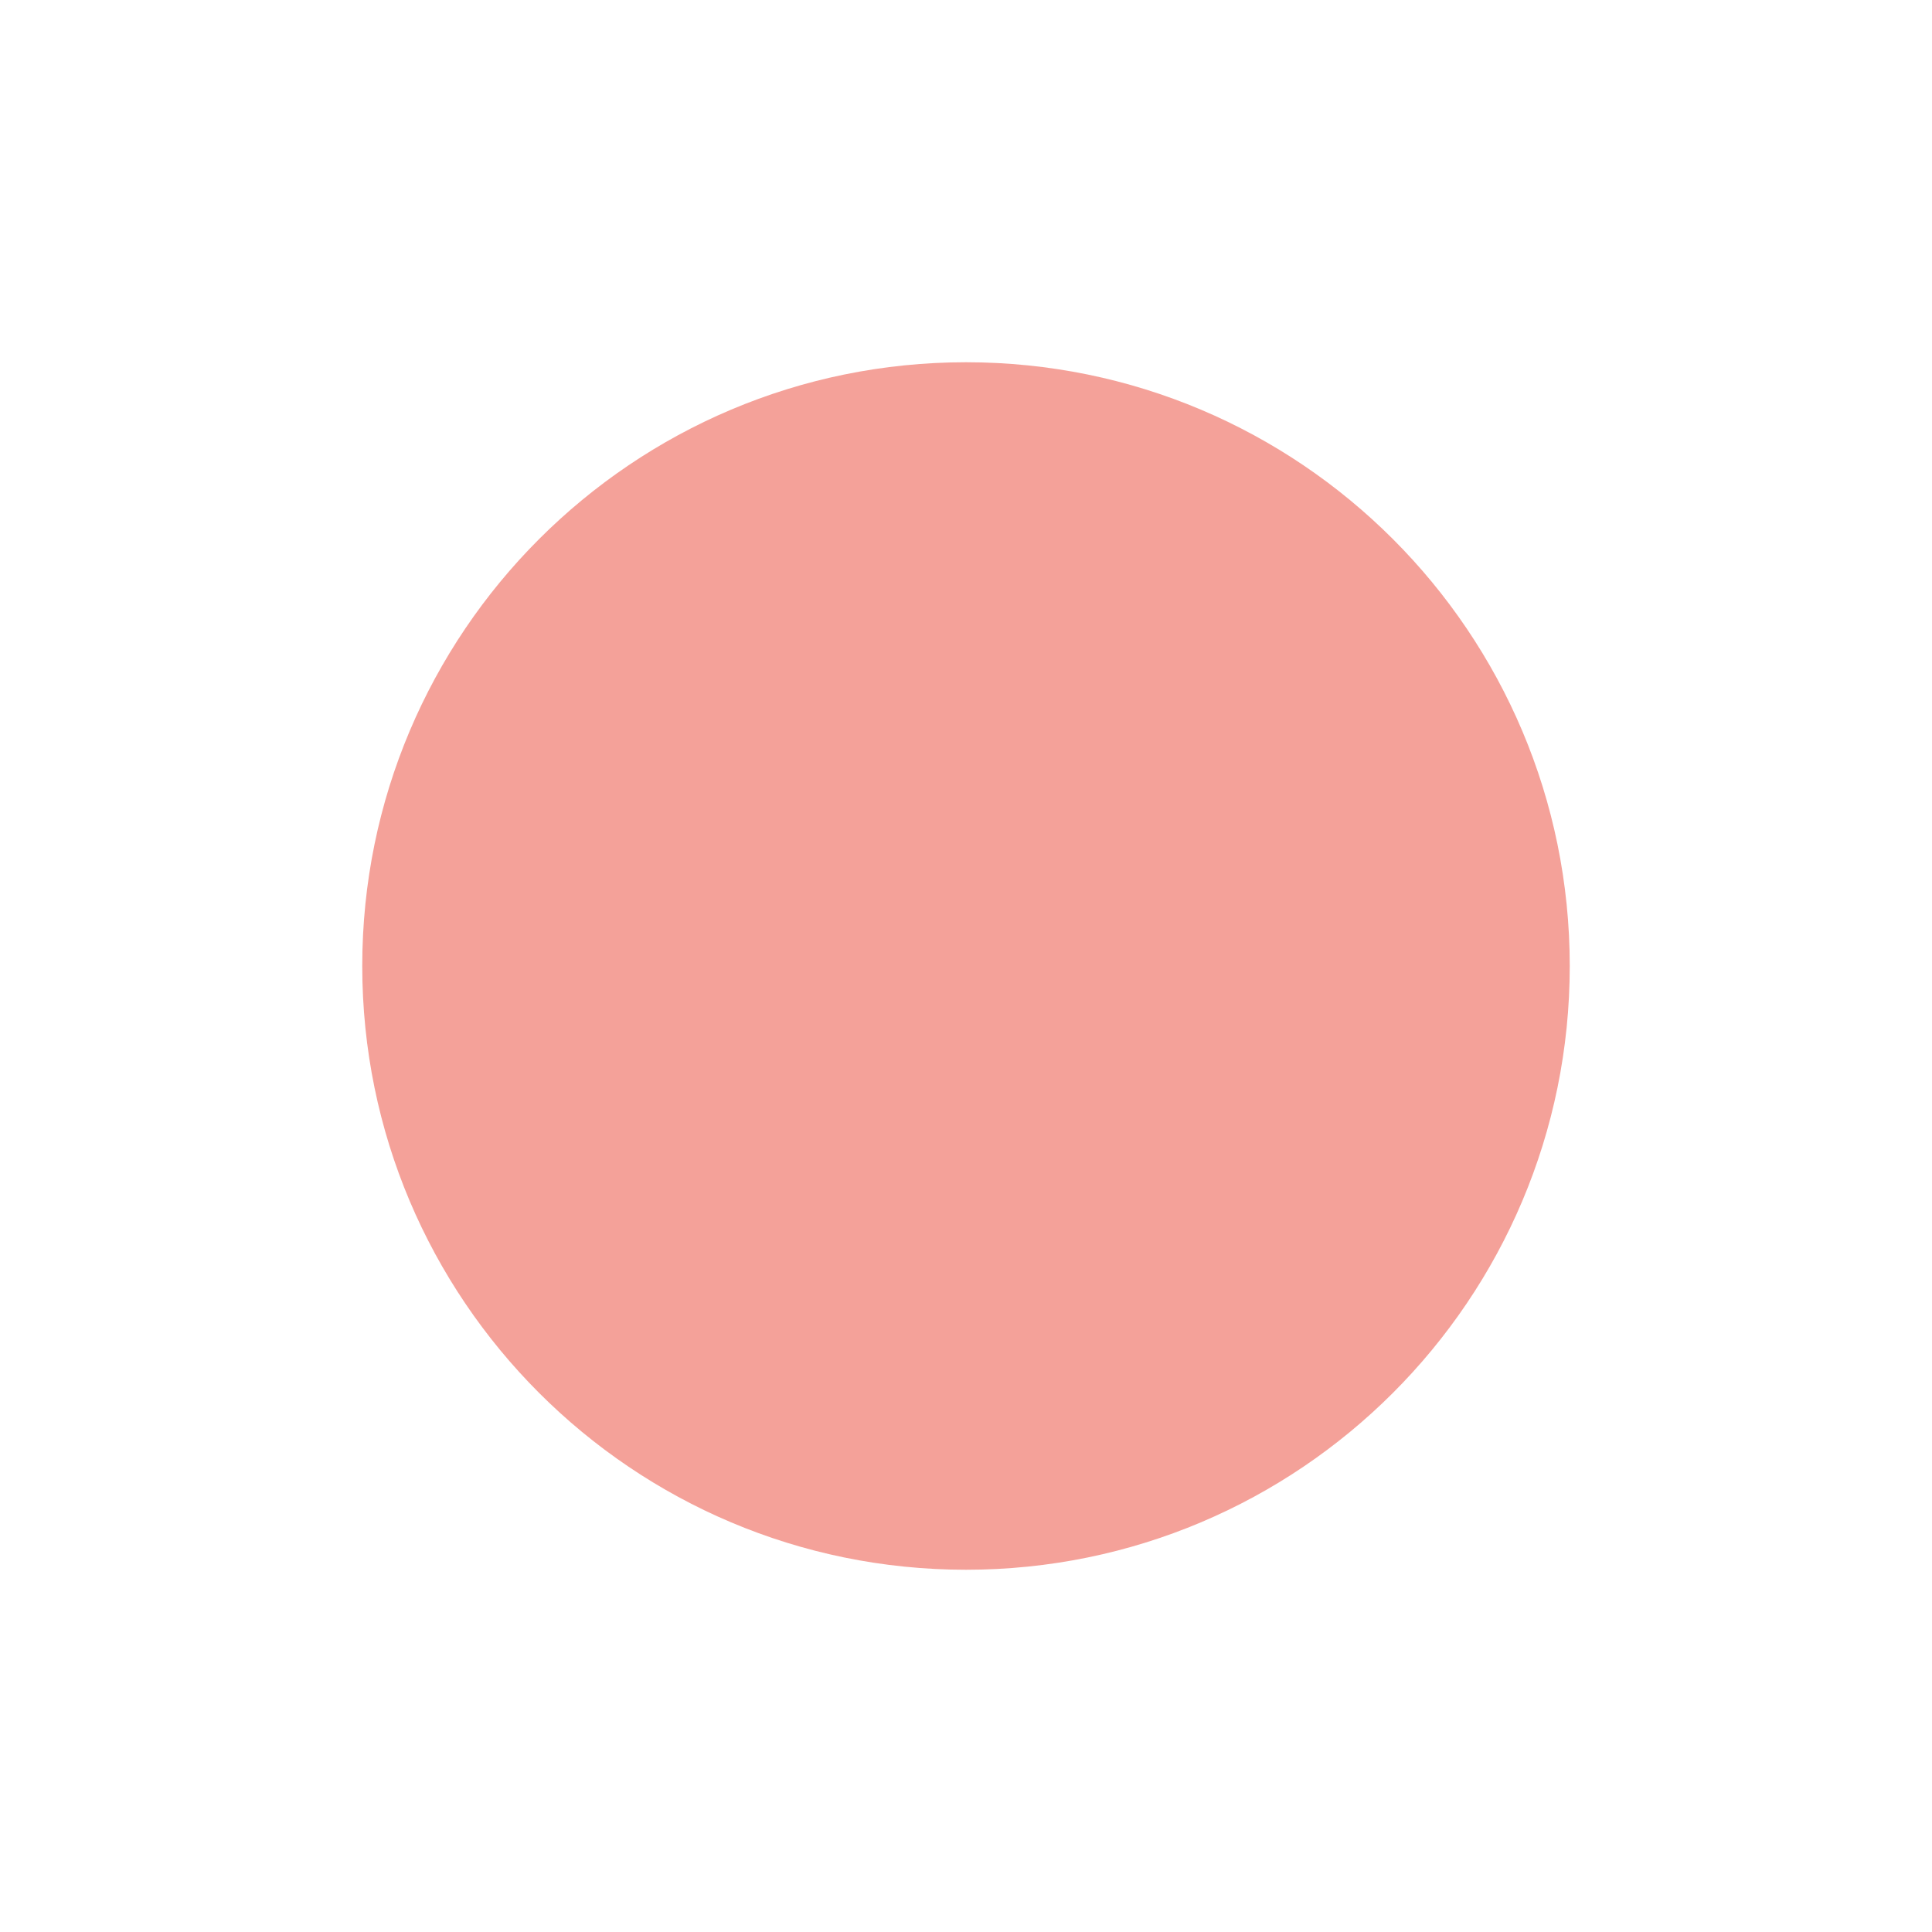
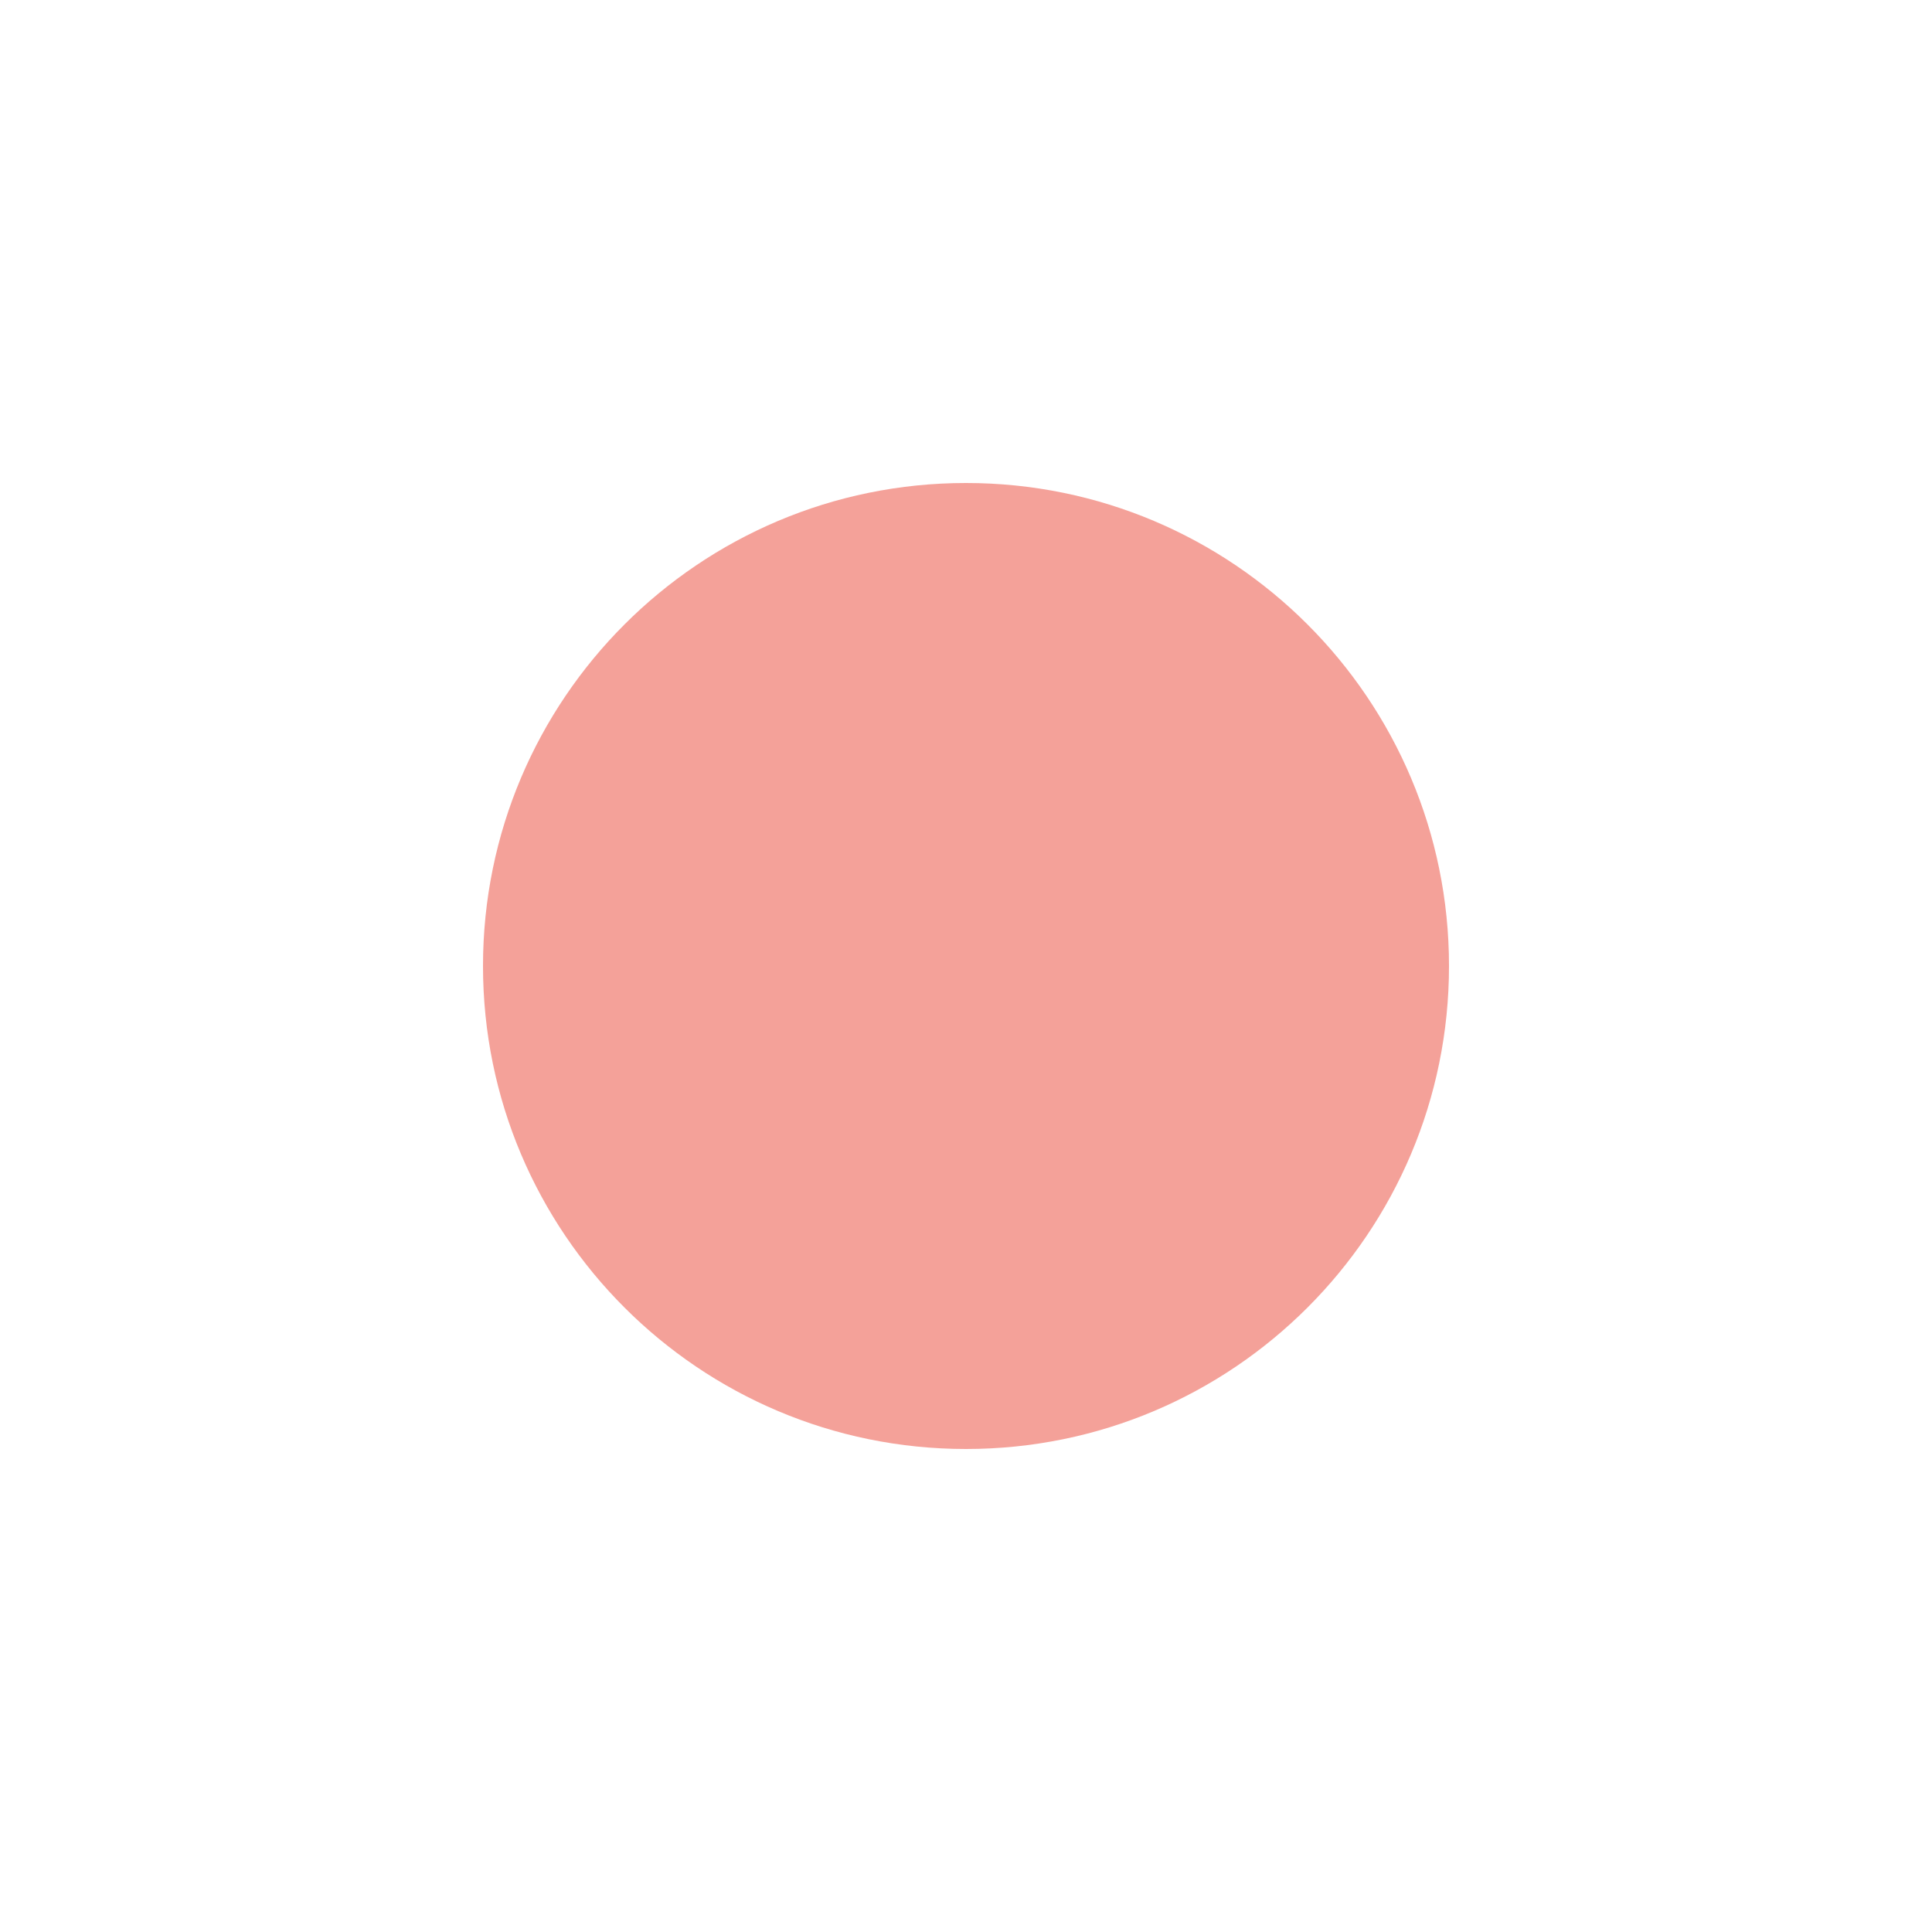
<svg xmlns="http://www.w3.org/2000/svg" viewBox="0 0 16 16">
  <defs>
    <style>.icon-canvas-transparent,.icon-vs-out{fill:#f6f6f6;}.icon-canvas-transparent{opacity:0;}.cls-1{fill:#e51400;fill-opacity:0.4;}</style>
  </defs>
  <g id="canvas">
    <path class="icon-canvas-transparent" d="M16,0V16H0V0Z" />
  </g>
  <g id="outline" style="display: none;">
-     <path class="icon-vs-out" d="M14,8A6,6,0,1,1,8,2,6.006,6.006,0,0,1,14,8Z" />
+     <path class="icon-vs-out" d="M13,8A5,5,0,1,1,8,3,5.006,5.006,0,0,1,13,8Z" />
  </g>
  <g id="iconBg">
-     <path class="cls-1" d="M13,8A5,5,0,1,1,8,3,5,5,0,0,1,13,8Z" />
+     <path class="cls-1" d="M12,8A4,4,0,1,1,8,4,4,4,0,0,1,12,8Z" />
  </g>
</svg>
